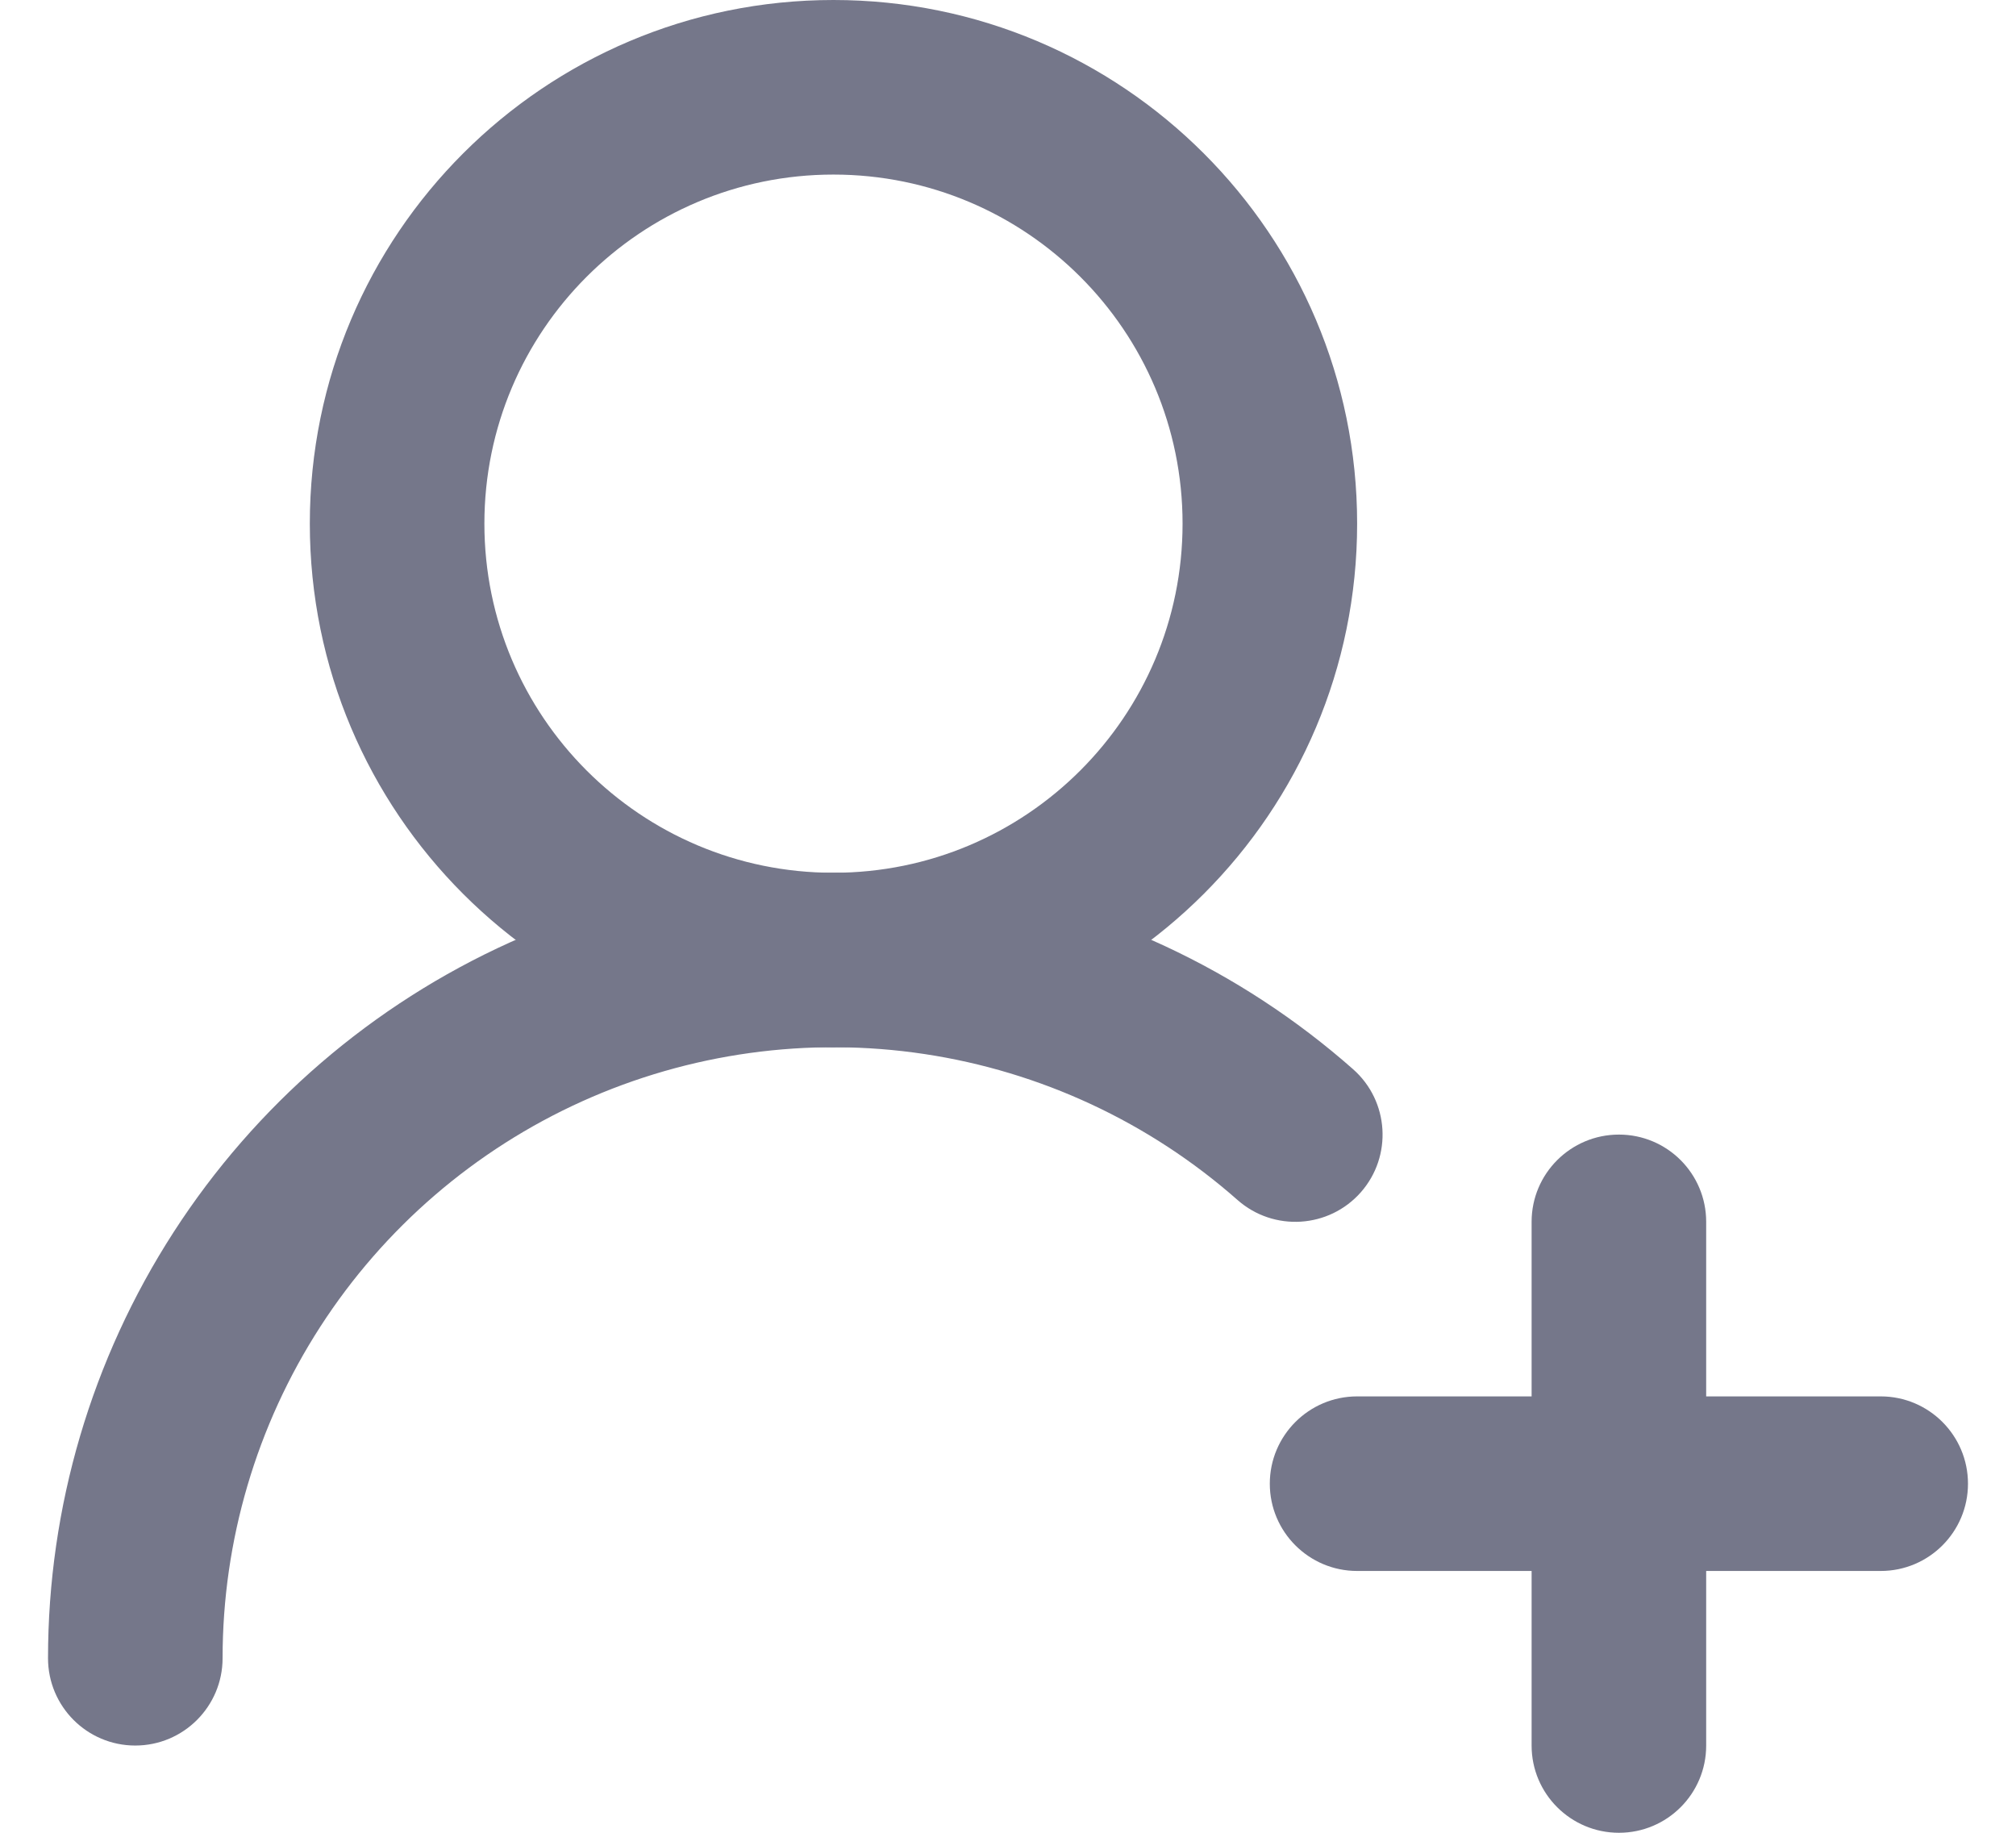
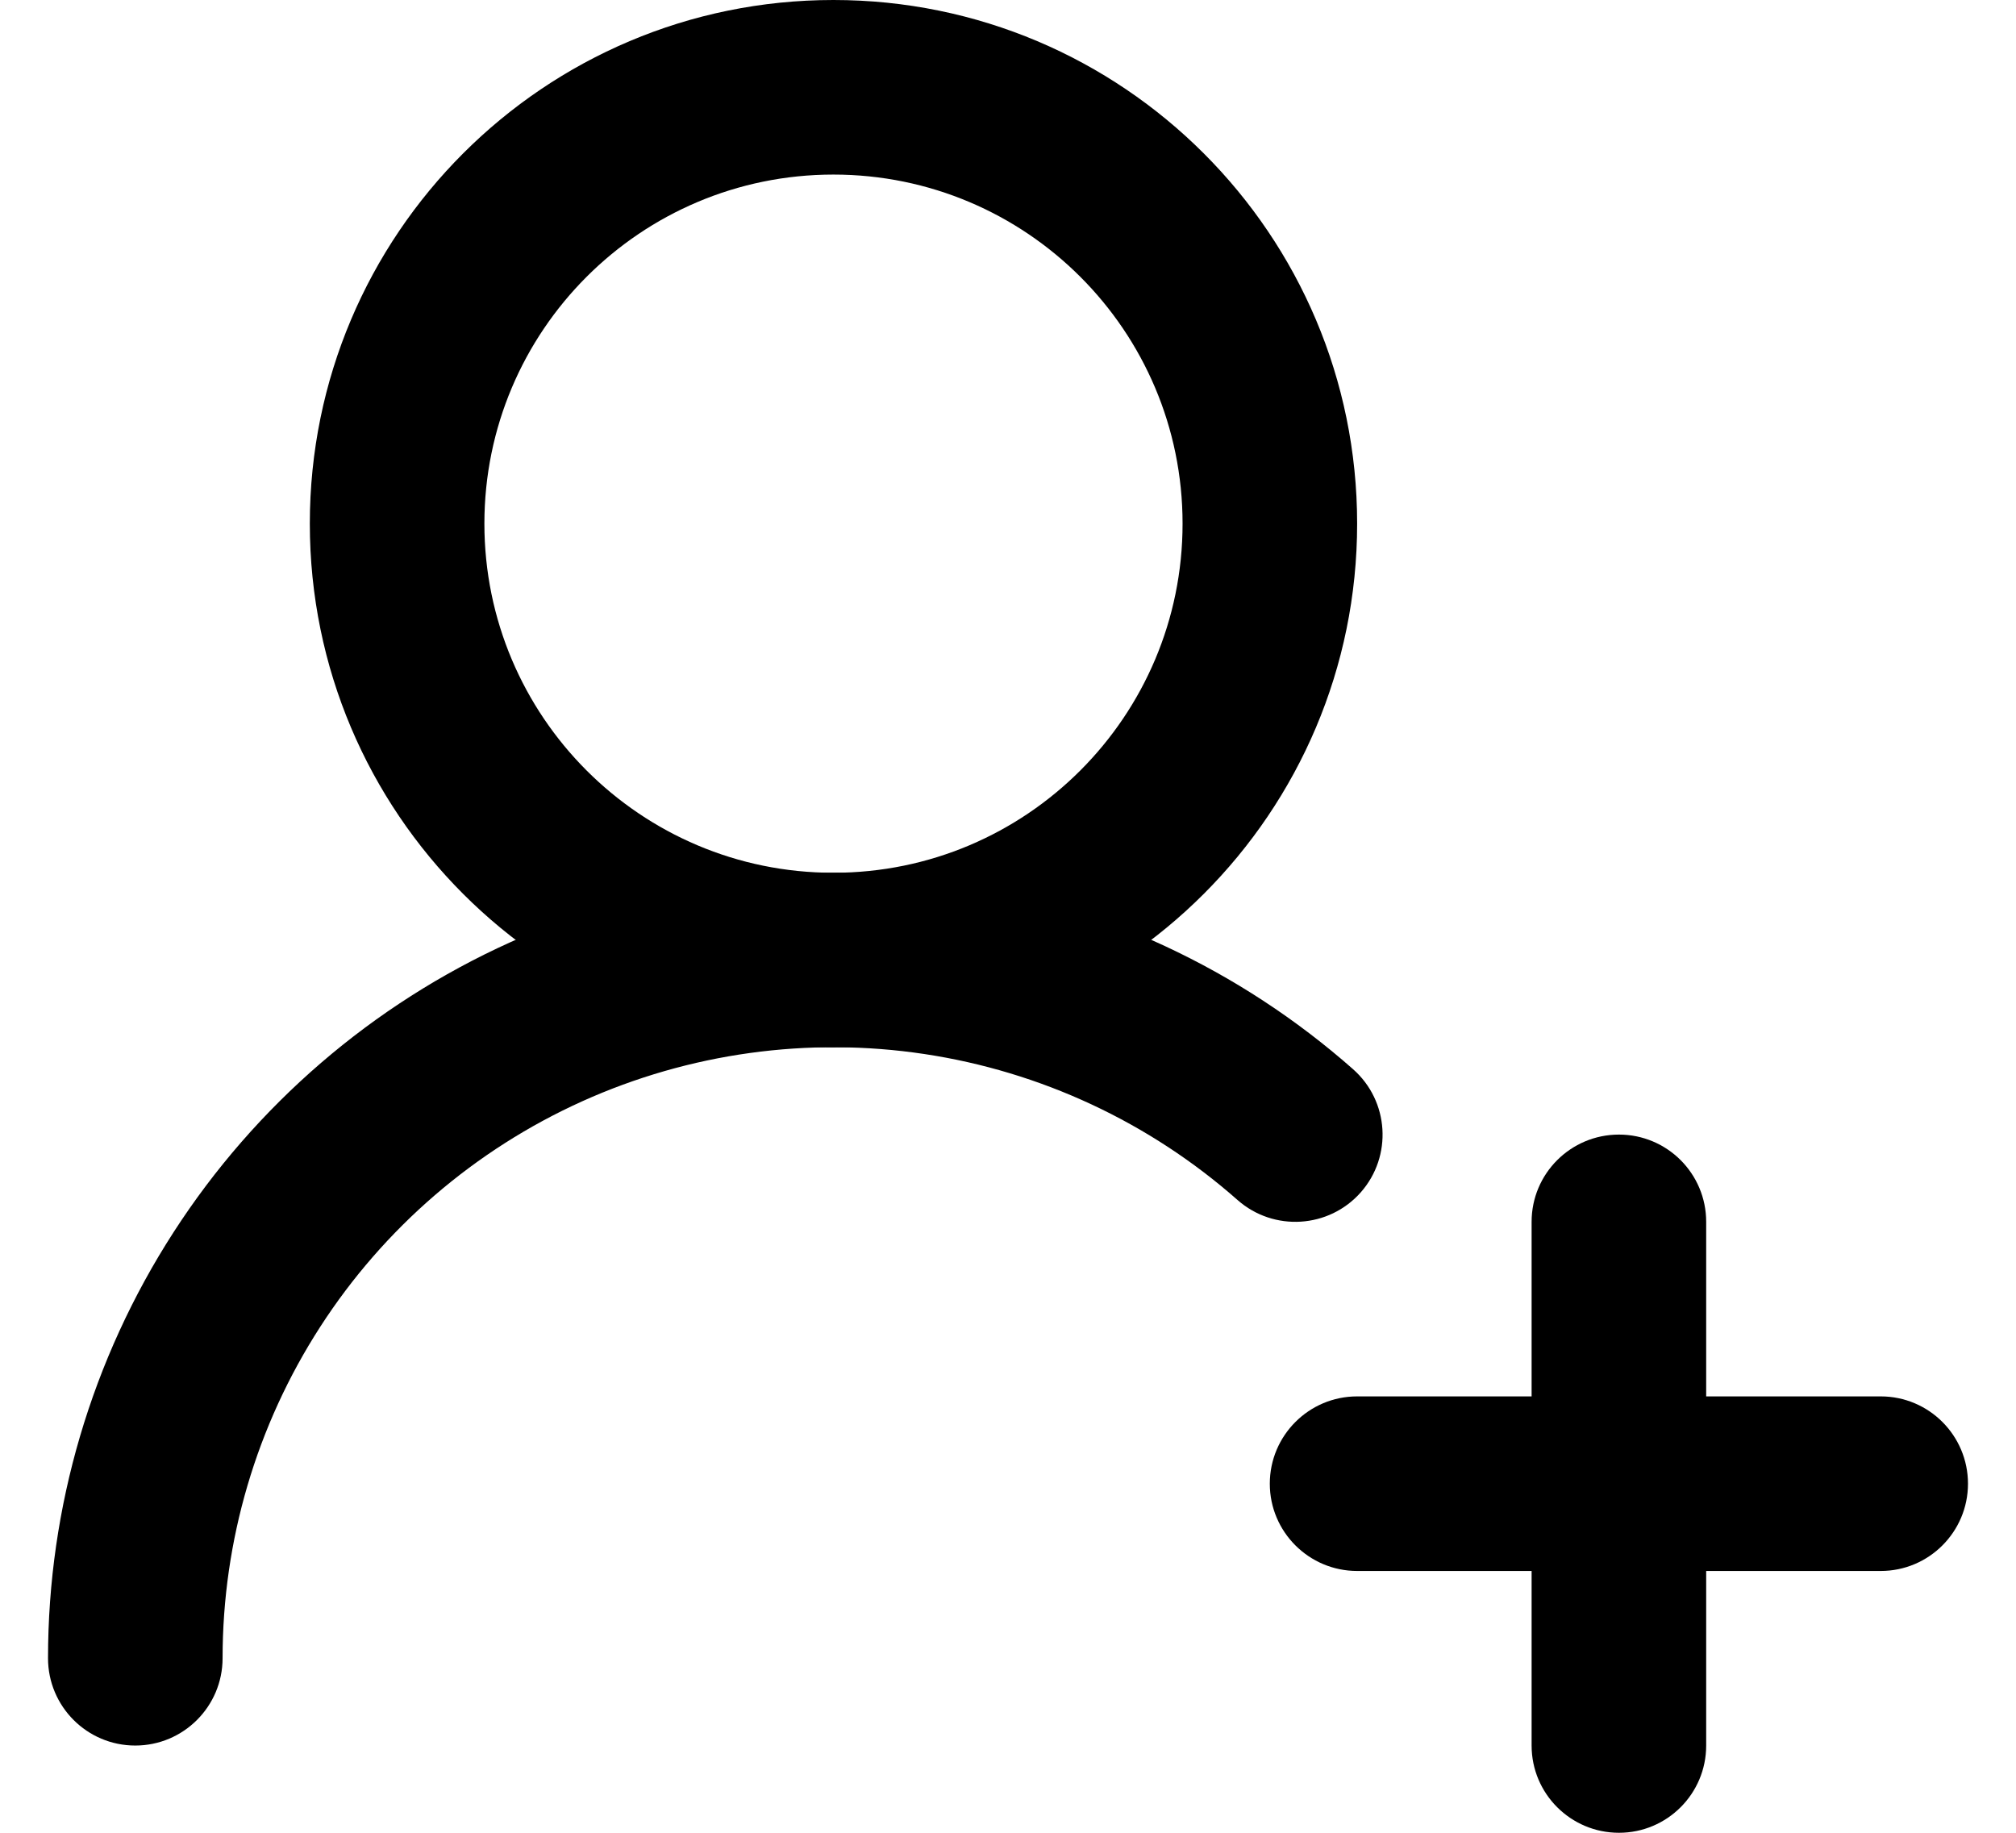
<svg xmlns="http://www.w3.org/2000/svg" width="22" height="20" viewBox="0 0 22 20" fill="none">
-   <path fill-rule="evenodd" clip-rule="evenodd" d="M10.088 11.502C8.819 11.311 7.522 11.491 6.353 12.018C5.183 12.546 4.191 13.4 3.495 14.478C2.799 15.556 2.429 16.812 2.429 18.095C2.429 18.621 2.002 19.048 1.476 19.048C0.95 19.048 0.524 18.621 0.524 18.095C0.524 16.446 1 14.831 1.895 13.445C2.79 12.059 4.065 10.961 5.569 10.282C7.072 9.604 8.74 9.373 10.371 9.619C12.002 9.864 13.528 10.575 14.765 11.667C15.16 12.015 15.197 12.617 14.85 13.011C14.502 13.405 13.9 13.443 13.505 13.095C12.543 12.246 11.356 11.693 10.088 11.502Z" fill="#75778A" />
-   <path fill-rule="evenodd" clip-rule="evenodd" d="M9.095 1.905C6.991 1.905 5.286 3.61 5.286 5.714C5.286 7.818 6.991 9.524 9.095 9.524C11.199 9.524 12.905 7.818 12.905 5.714C12.905 3.61 11.199 1.905 9.095 1.905ZM3.381 5.714C3.381 2.558 5.939 0 9.095 0C12.251 0 14.81 2.558 14.81 5.714C14.81 8.87 12.251 11.429 9.095 11.429C5.939 11.429 3.381 8.87 3.381 5.714Z" fill="#75778A" />
-   <path fill-rule="evenodd" clip-rule="evenodd" d="M17.667 12.381C18.193 12.381 18.619 12.807 18.619 13.333V19.048C18.619 19.574 18.193 20 17.667 20C17.141 20 16.714 19.574 16.714 19.048V13.333C16.714 12.807 17.141 12.381 17.667 12.381Z" fill="#75778A" />
-   <path fill-rule="evenodd" clip-rule="evenodd" d="M13.857 16.191C13.857 15.665 14.284 15.238 14.81 15.238H20.524C21.05 15.238 21.476 15.665 21.476 16.191C21.476 16.716 21.05 17.143 20.524 17.143H14.81C14.284 17.143 13.857 16.716 13.857 16.191Z" fill="#75778A" />
+   <path fill-rule="evenodd" clip-rule="evenodd" d="M10.088 11.502C8.819 11.311 7.522 11.491 6.353 12.018C5.183 12.546 4.191 13.4 3.495 14.478C2.799 15.556 2.429 16.812 2.429 18.095C2.429 18.621 2.002 19.048 1.476 19.048C0.95 19.048 0.524 18.621 0.524 18.095C0.524 16.446 1 14.831 1.895 13.445C2.79 12.059 4.065 10.961 5.569 10.282C7.072 9.604 8.74 9.373 10.371 9.619C12.002 9.864 13.528 10.575 14.765 11.667C15.16 12.015 15.197 12.617 14.85 13.011C14.502 13.405 13.9 13.443 13.505 13.095C12.543 12.246 11.356 11.693 10.088 11.502Z" fill="currentColor" />
+   <path fill-rule="evenodd" clip-rule="evenodd" d="M9.095 1.905C6.991 1.905 5.286 3.61 5.286 5.714C5.286 7.818 6.991 9.524 9.095 9.524C11.199 9.524 12.905 7.818 12.905 5.714C12.905 3.61 11.199 1.905 9.095 1.905ZM3.381 5.714C3.381 2.558 5.939 0 9.095 0C12.251 0 14.81 2.558 14.81 5.714C14.81 8.87 12.251 11.429 9.095 11.429C5.939 11.429 3.381 8.87 3.381 5.714Z" fill="currentColor" />
+   <path fill-rule="evenodd" clip-rule="evenodd" d="M17.667 12.381C18.193 12.381 18.619 12.807 18.619 13.333V19.048C18.619 19.574 18.193 20 17.667 20C17.141 20 16.714 19.574 16.714 19.048V13.333C16.714 12.807 17.141 12.381 17.667 12.381Z" fill="currentColor" />
+   <path fill-rule="evenodd" clip-rule="evenodd" d="M13.857 16.191C13.857 15.665 14.284 15.238 14.81 15.238H20.524C21.05 15.238 21.476 15.665 21.476 16.191C21.476 16.716 21.05 17.143 20.524 17.143H14.81C14.284 17.143 13.857 16.716 13.857 16.191Z" fill="currentColor" />
</svg>
